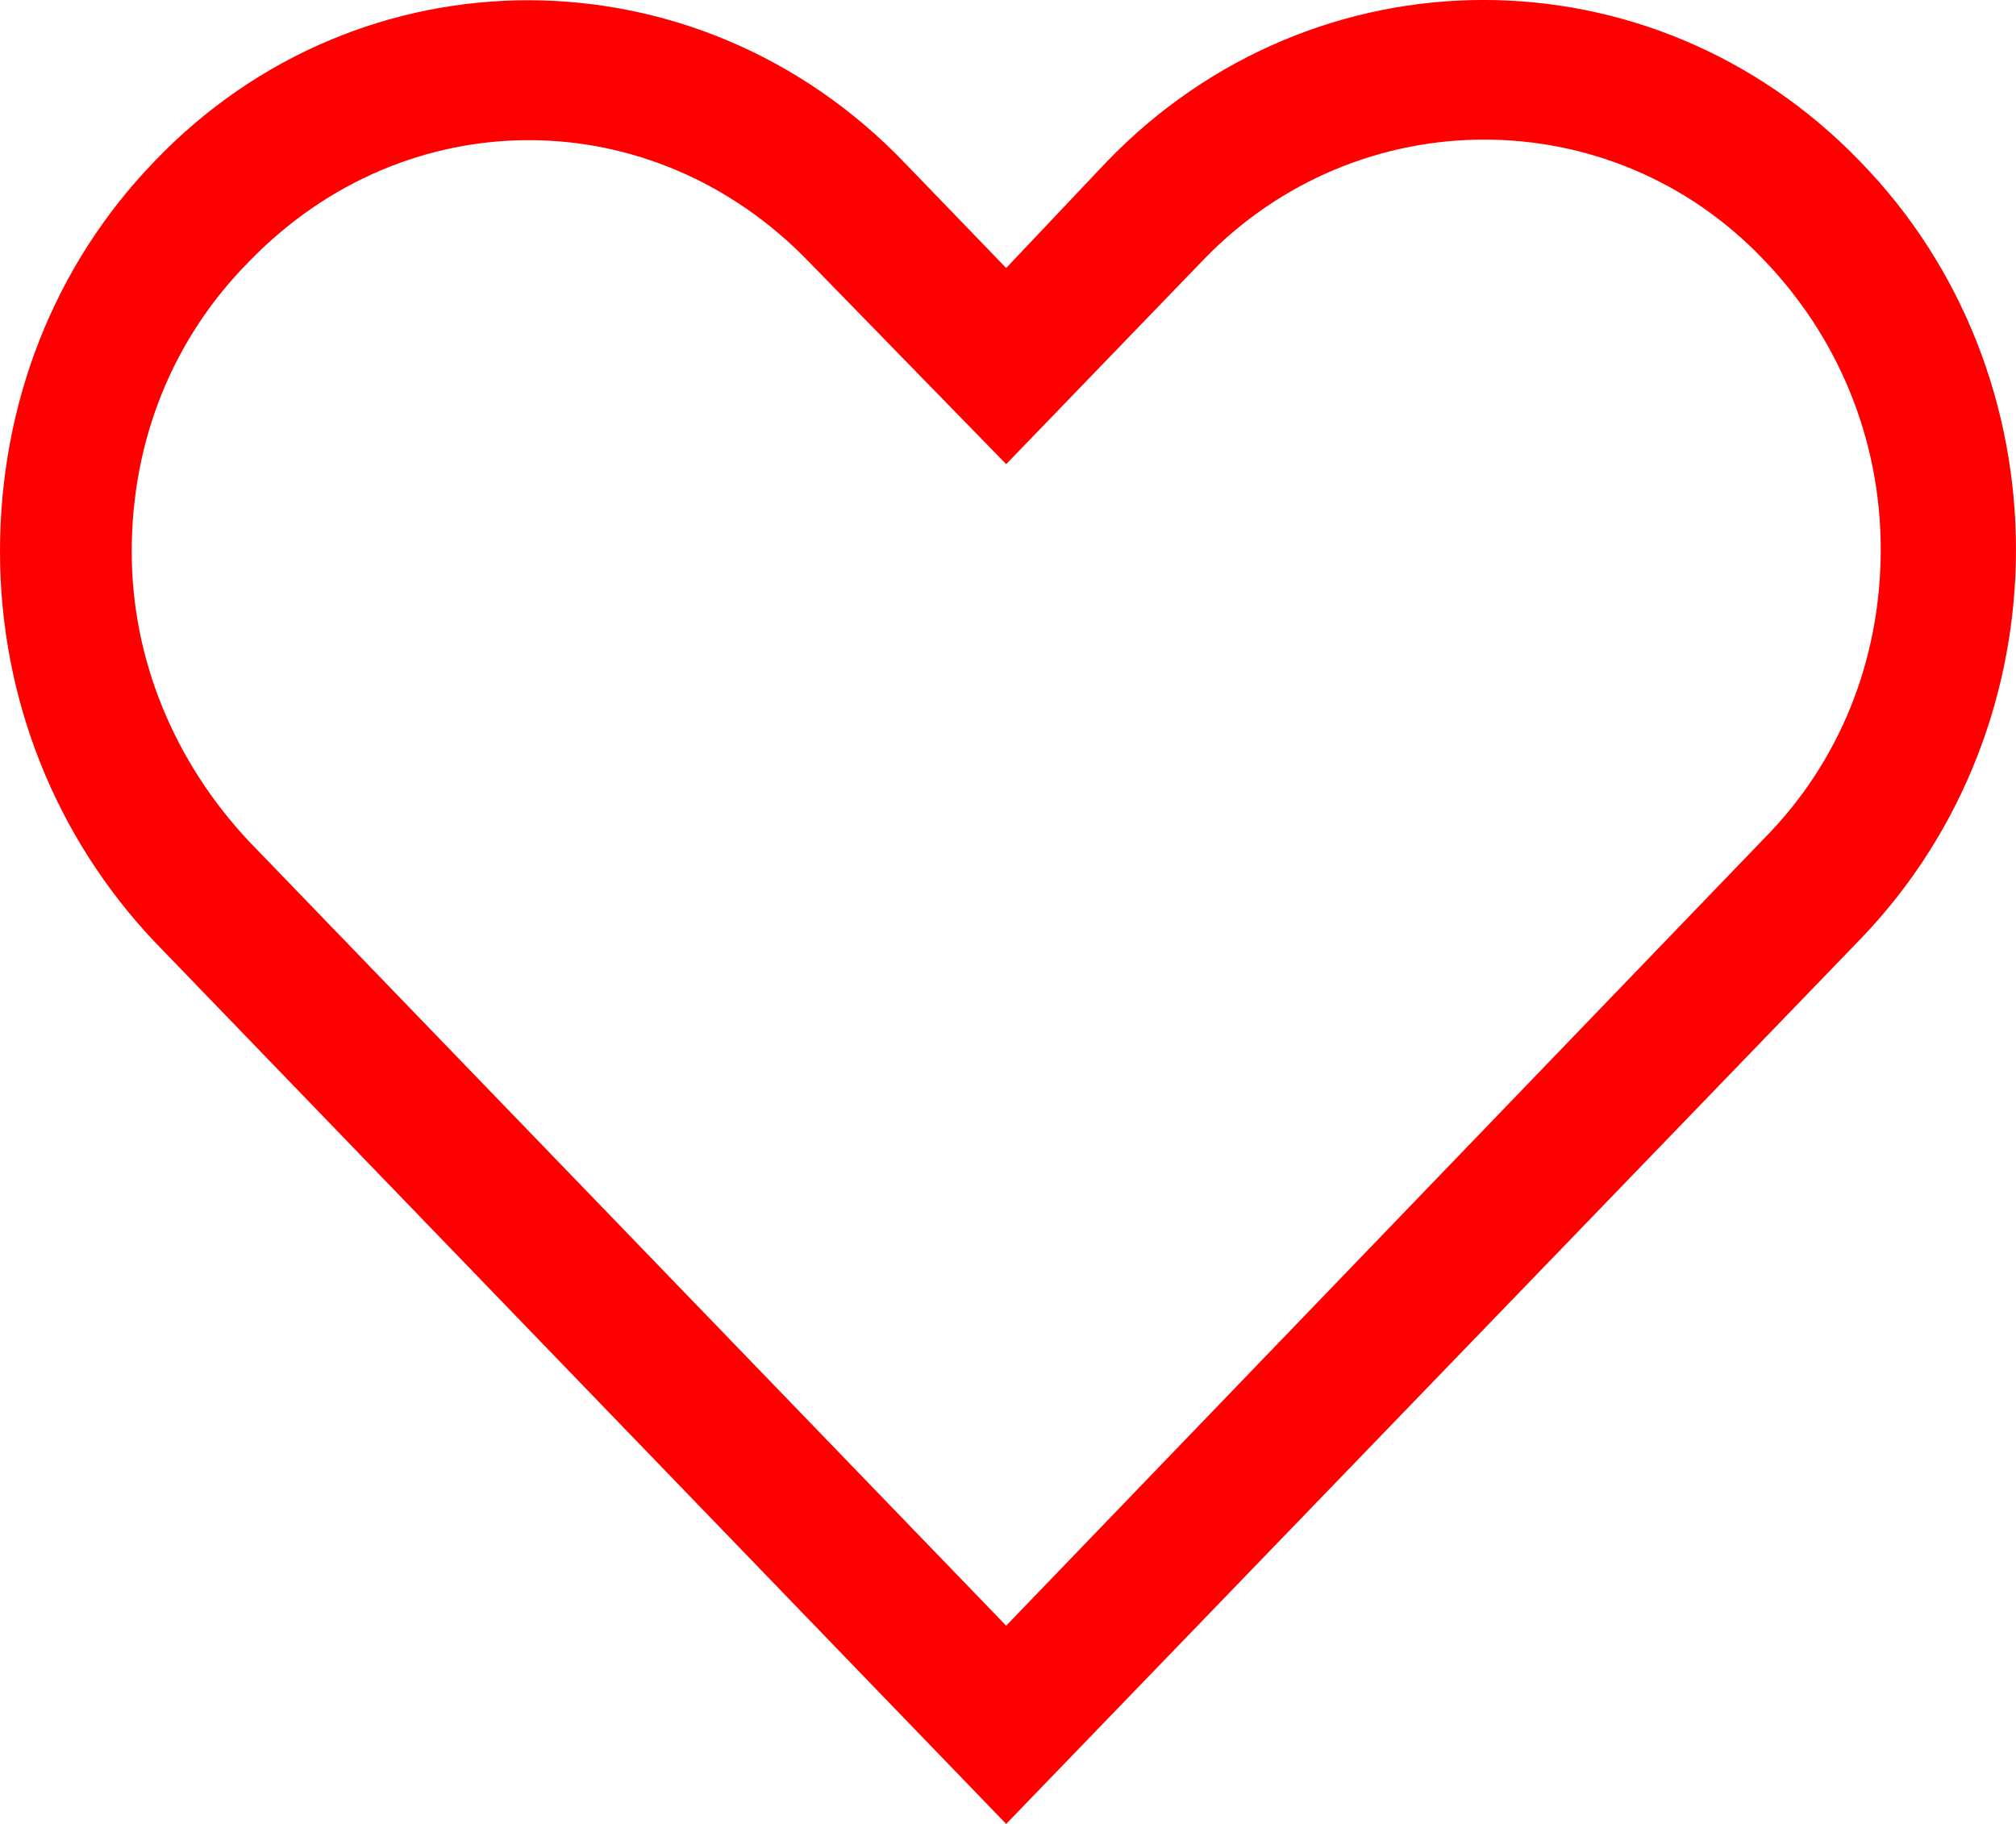
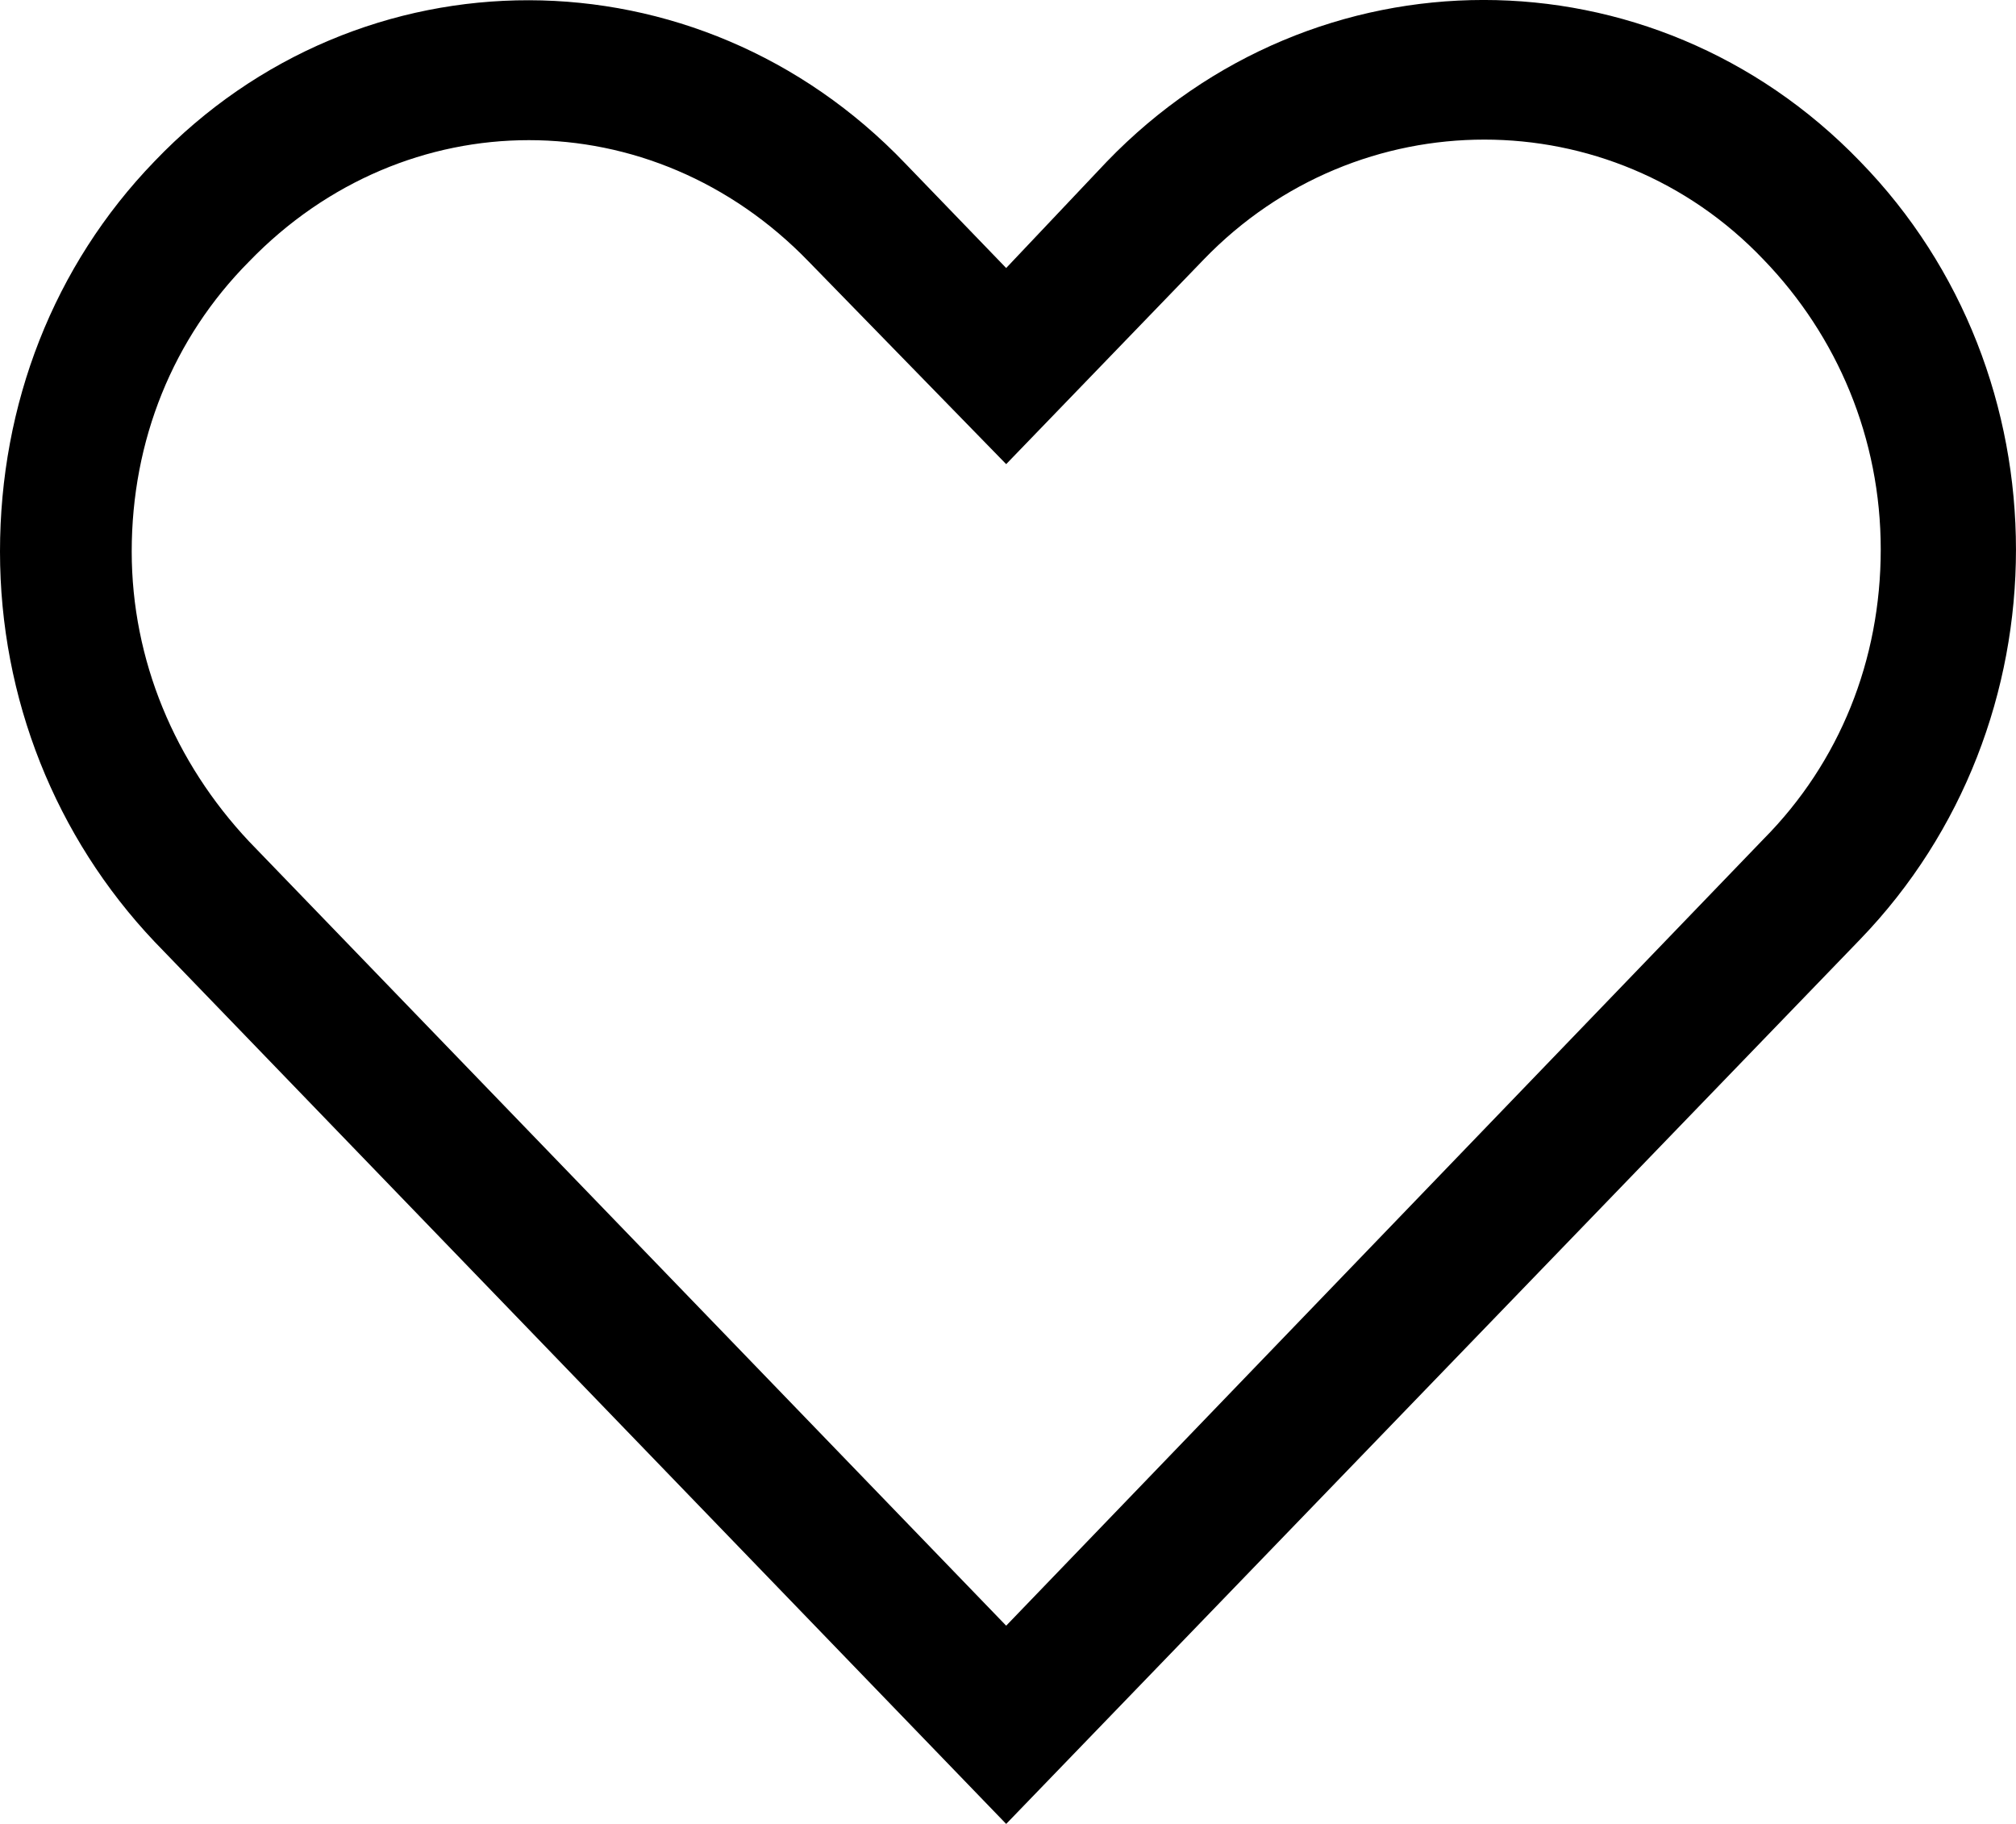
<svg xmlns="http://www.w3.org/2000/svg" width="21" height="19" fill="none" viewBox="0 0 21 19">
-   <path fill="red" d="M19.376 9.786C21.541 7.543 21.541 3.902 19.376 1.682C17.212 -0.561 13.696 -0.561 11.531 1.682L10.481 2.792L9.431 1.704C7.266 -0.561 3.751 -0.561 1.608 1.682C0.557 2.77 0 4.213 0 5.745C0 7.277 0.579 8.72 1.608 9.808L10.481 19L19.376 9.786ZM1.372 5.745C1.372 4.59 1.8 3.525 2.594 2.725C3.408 1.882 4.458 1.46 5.509 1.46C6.559 1.46 7.609 1.882 8.424 2.725L10.481 4.835L12.539 2.703C14.146 1.038 16.783 1.038 18.369 2.703C19.141 3.502 19.591 4.568 19.591 5.723C19.591 6.877 19.162 7.943 18.369 8.742L10.481 16.935L2.594 8.765C1.822 7.943 1.372 6.877 1.372 5.745Z" />
+   <path fill="#000" d="M19.376 9.786C21.541 7.543 21.541 3.902 19.376 1.682C17.212 -0.561 13.696 -0.561 11.531 1.682L10.481 2.792L9.431 1.704C7.266 -0.561 3.751 -0.561 1.608 1.682C0.557 2.77 0 4.213 0 5.745C0 7.277 0.579 8.72 1.608 9.808L10.481 19L19.376 9.786ZM1.372 5.745C1.372 4.59 1.8 3.525 2.594 2.725C3.408 1.882 4.458 1.46 5.509 1.46C6.559 1.46 7.609 1.882 8.424 2.725L10.481 4.835L12.539 2.703C14.146 1.038 16.783 1.038 18.369 2.703C19.141 3.502 19.591 4.568 19.591 5.723C19.591 6.877 19.162 7.943 18.369 8.742L10.481 16.935L2.594 8.765C1.822 7.943 1.372 6.877 1.372 5.745Z" />
</svg>
